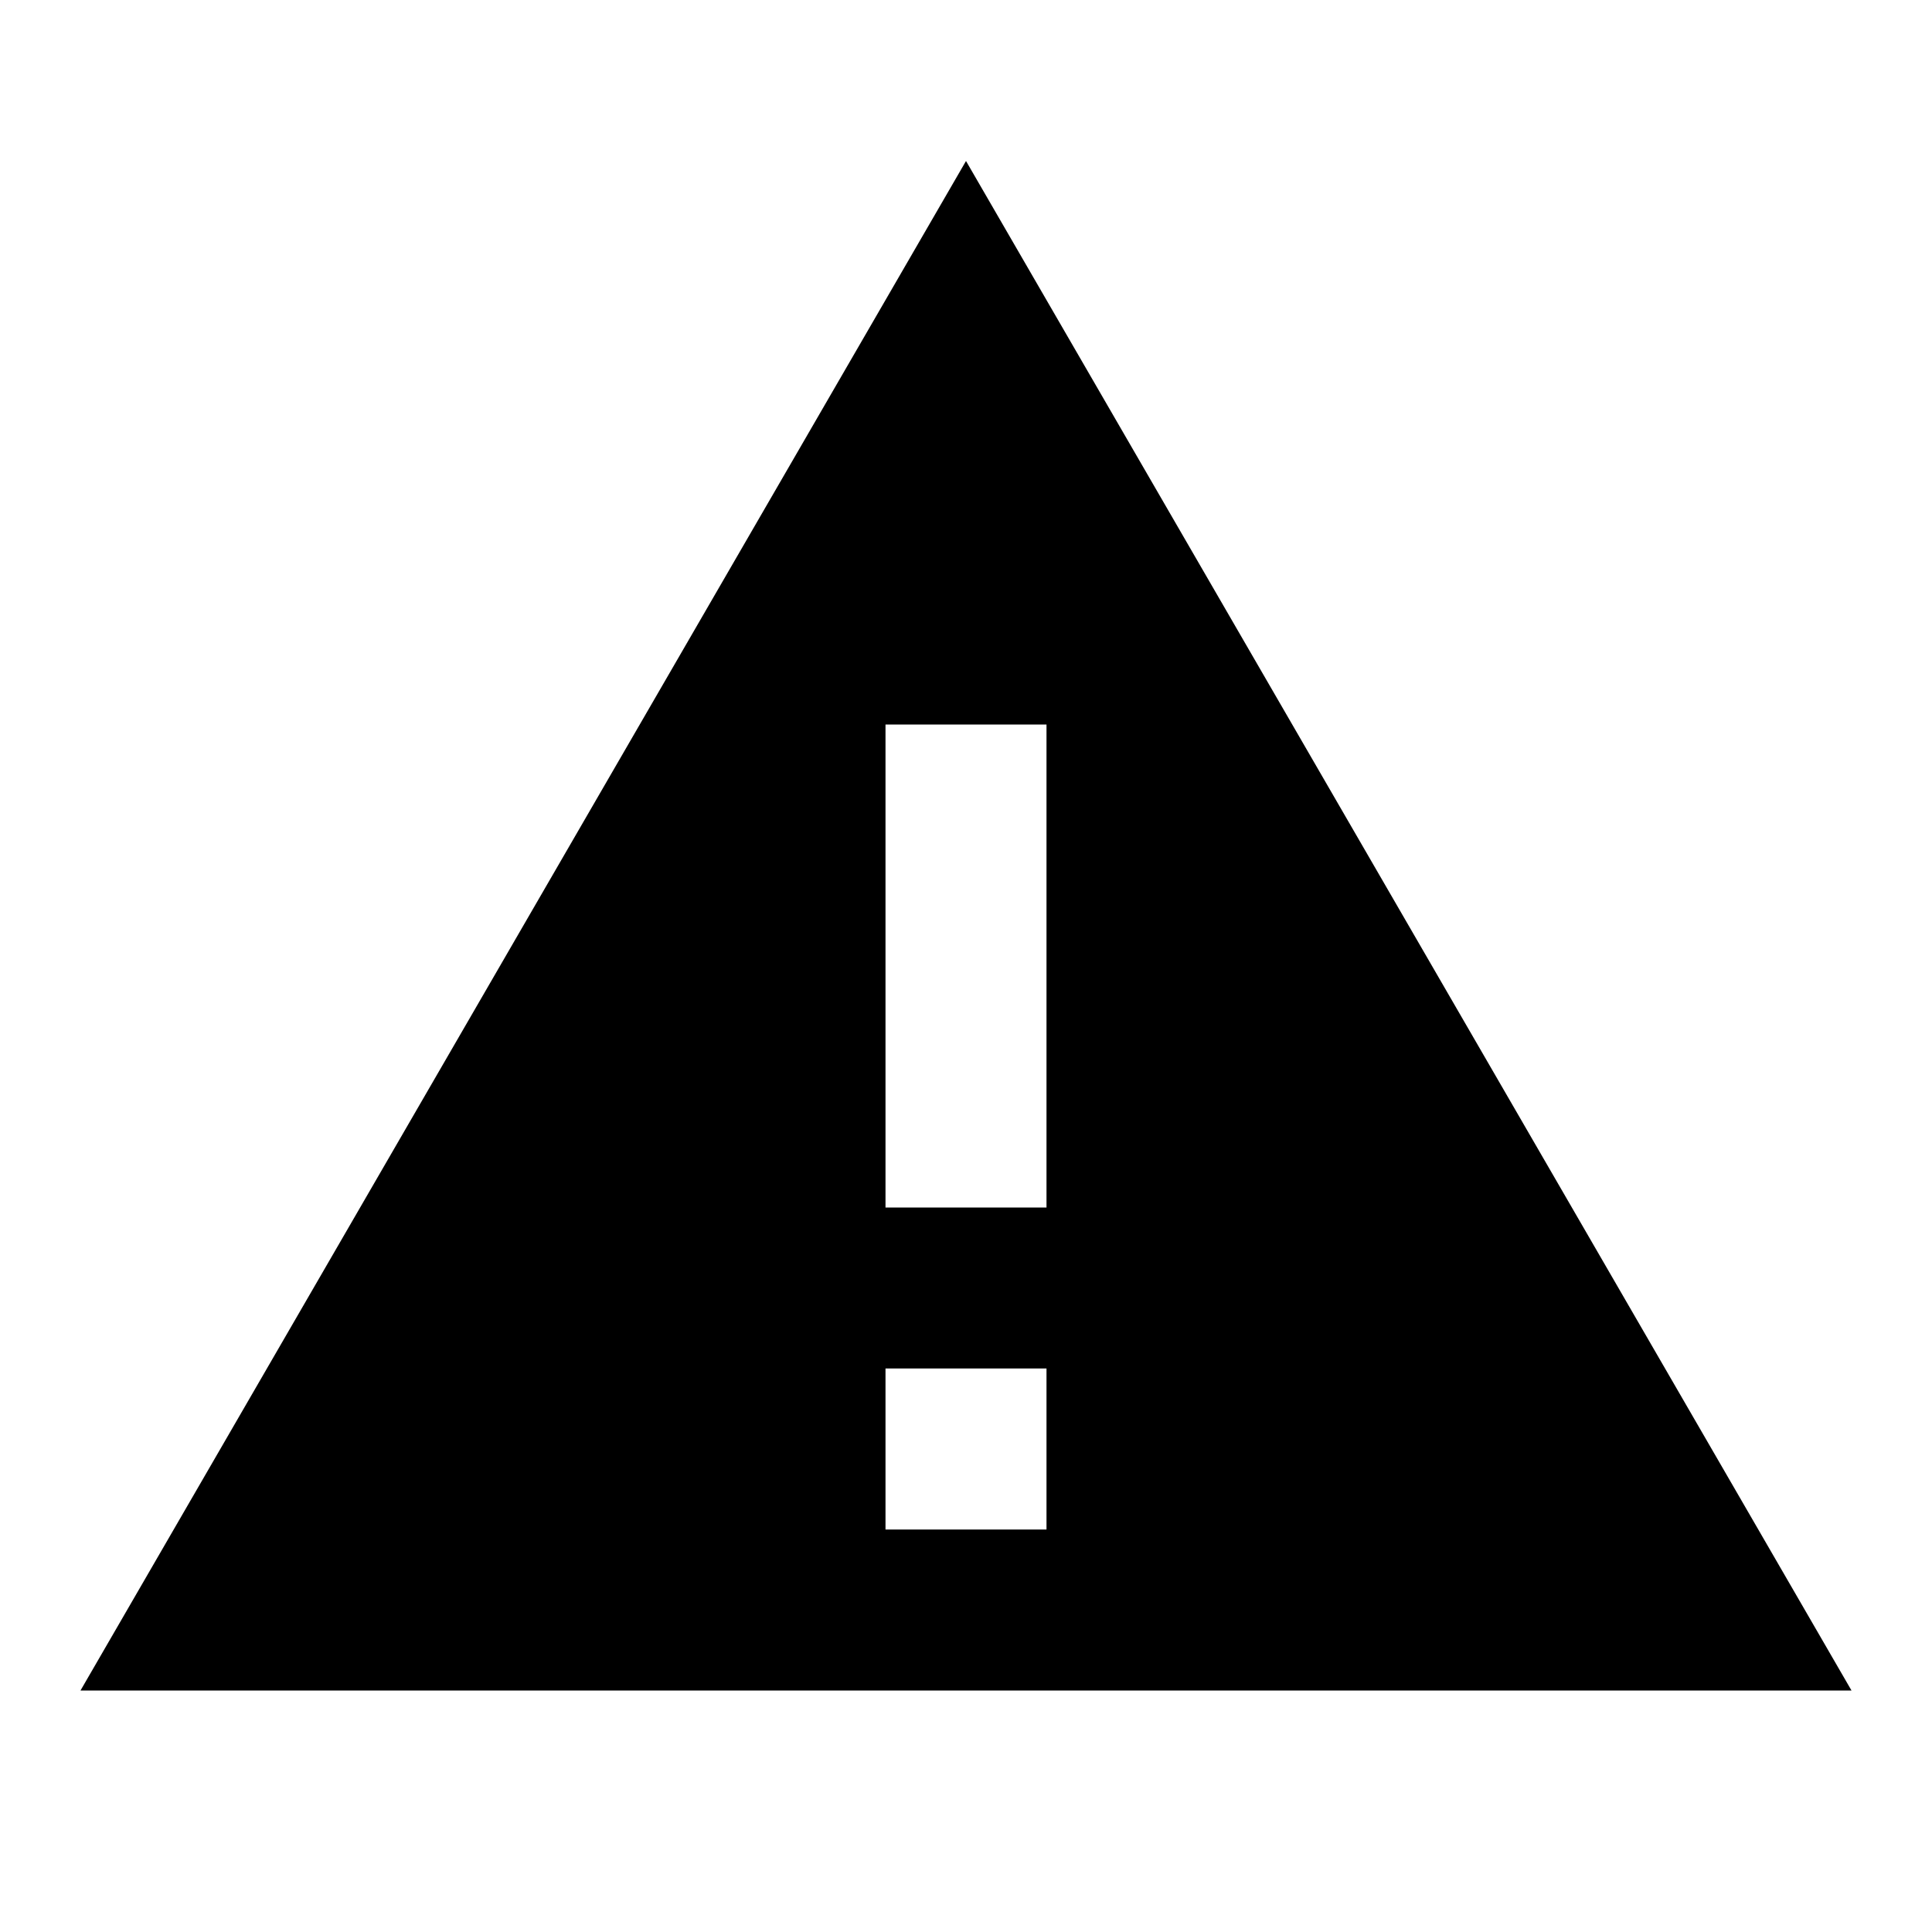
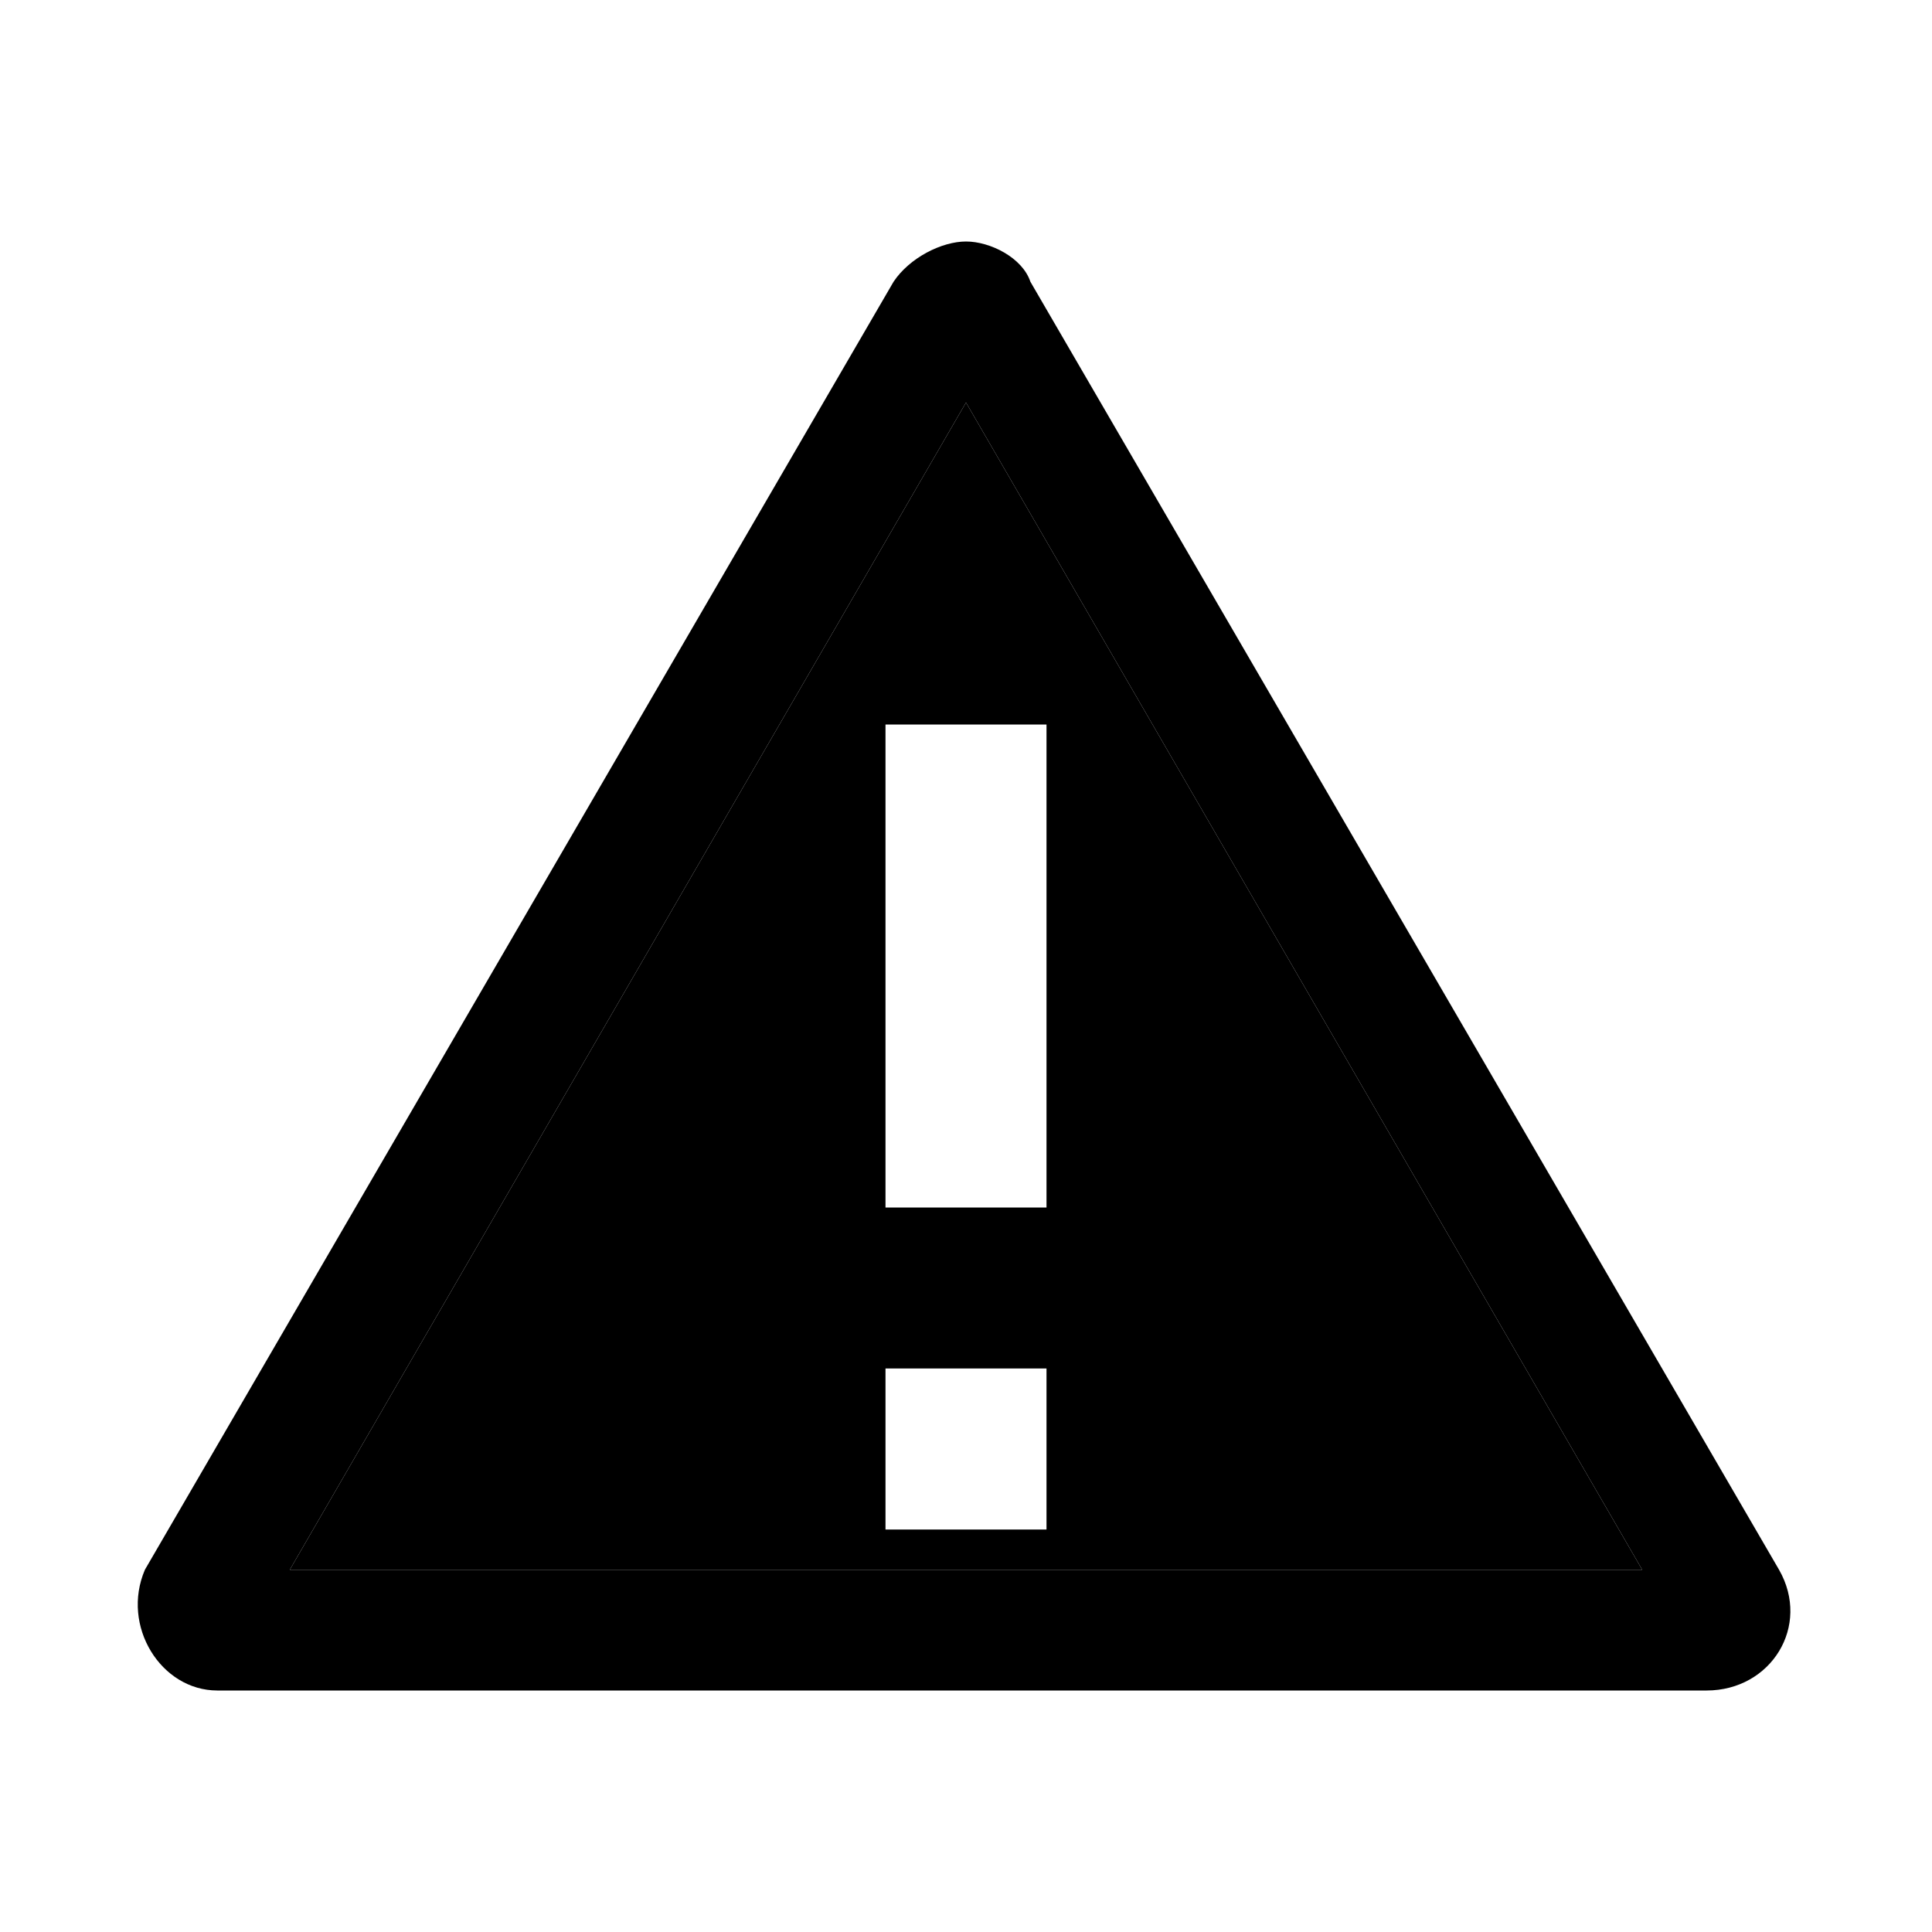
<svg xmlns="http://www.w3.org/2000/svg" enable-background="new 0 0 24 24" version="1.1" viewBox="0 0 24 24" xml:space="preserve">
-   <path d="m12 2-11 19h22l-11-19zm-1 13v-6h2v6h-2zm0 2h2v2h-2v-2z" />
+   <path d="M22.1,19.5l-9.3-16C12.7,3.2,12.3,3,12,3s-0.7,0.2-0.9,0.5l-9.3,16C1.5,20.2,2,21,2.7,21h18.5  C22,21,22.5,20.2,22.1,19.5z M3.6,19.5L12,5l8.4,14.5H3.6z" />
+   <path d="M12,5L3.6,19.5h16.8L12,5z M13,19h-2v-2h2V19z M11,15V9h2v6H11z" />
</svg>
